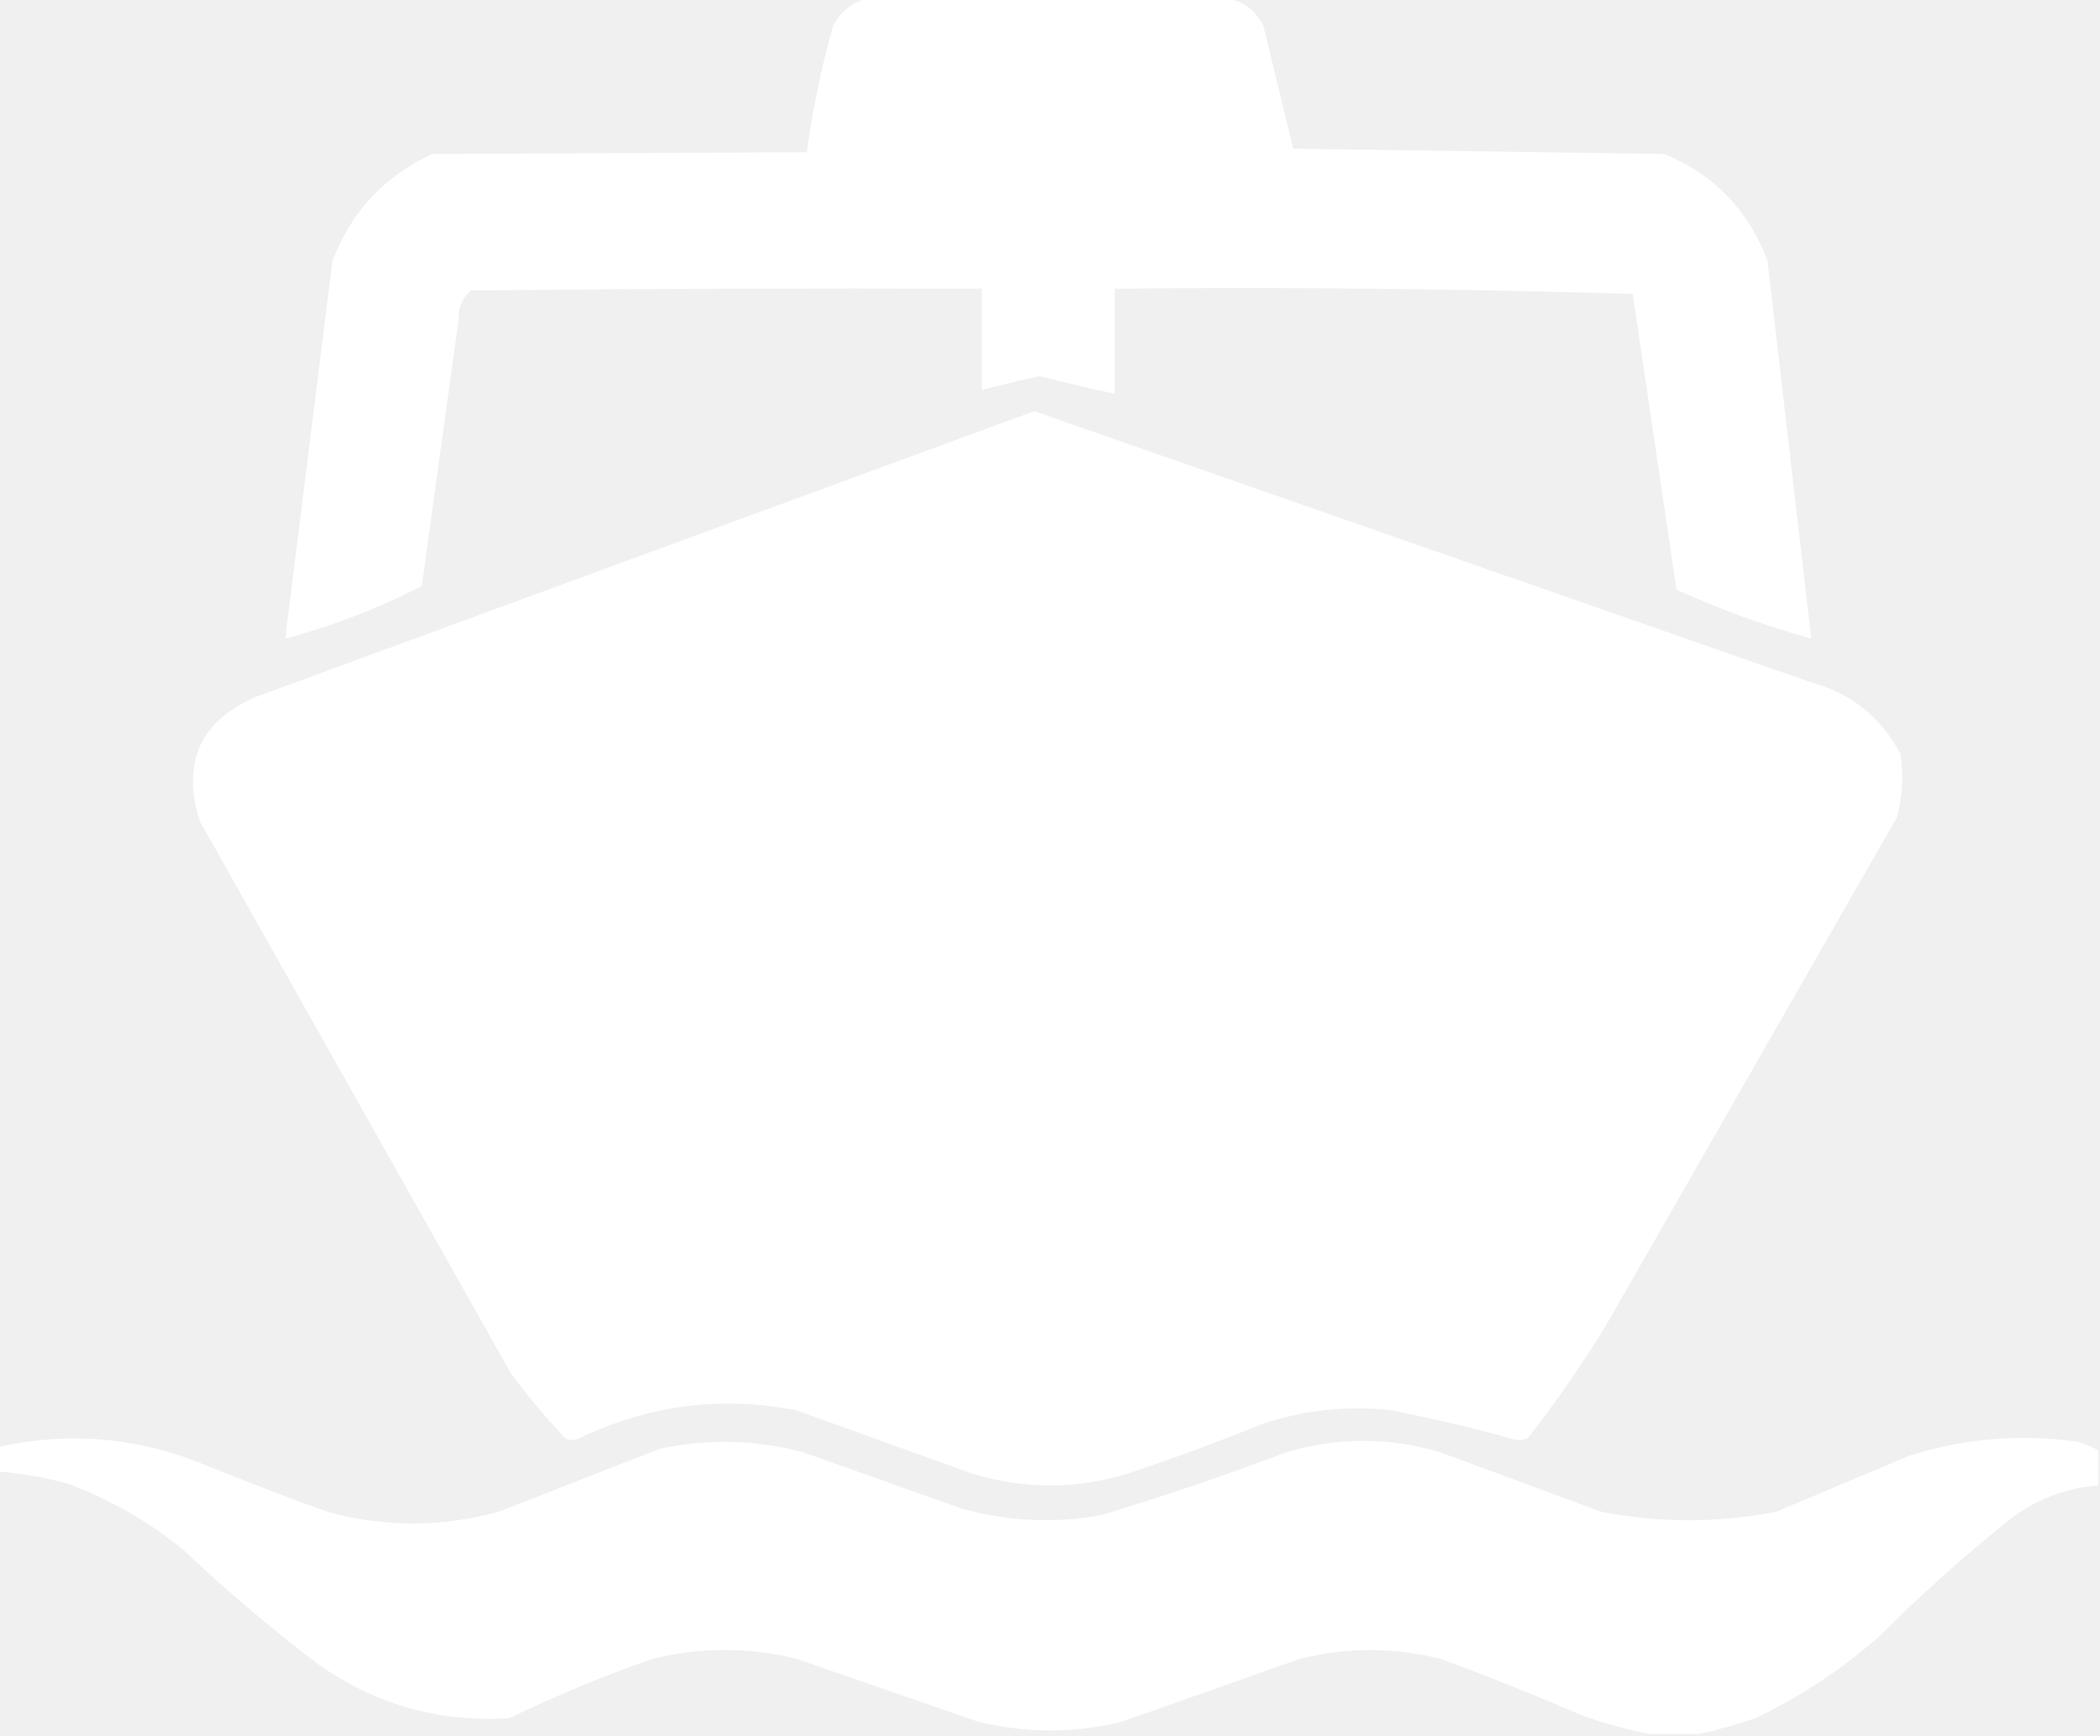
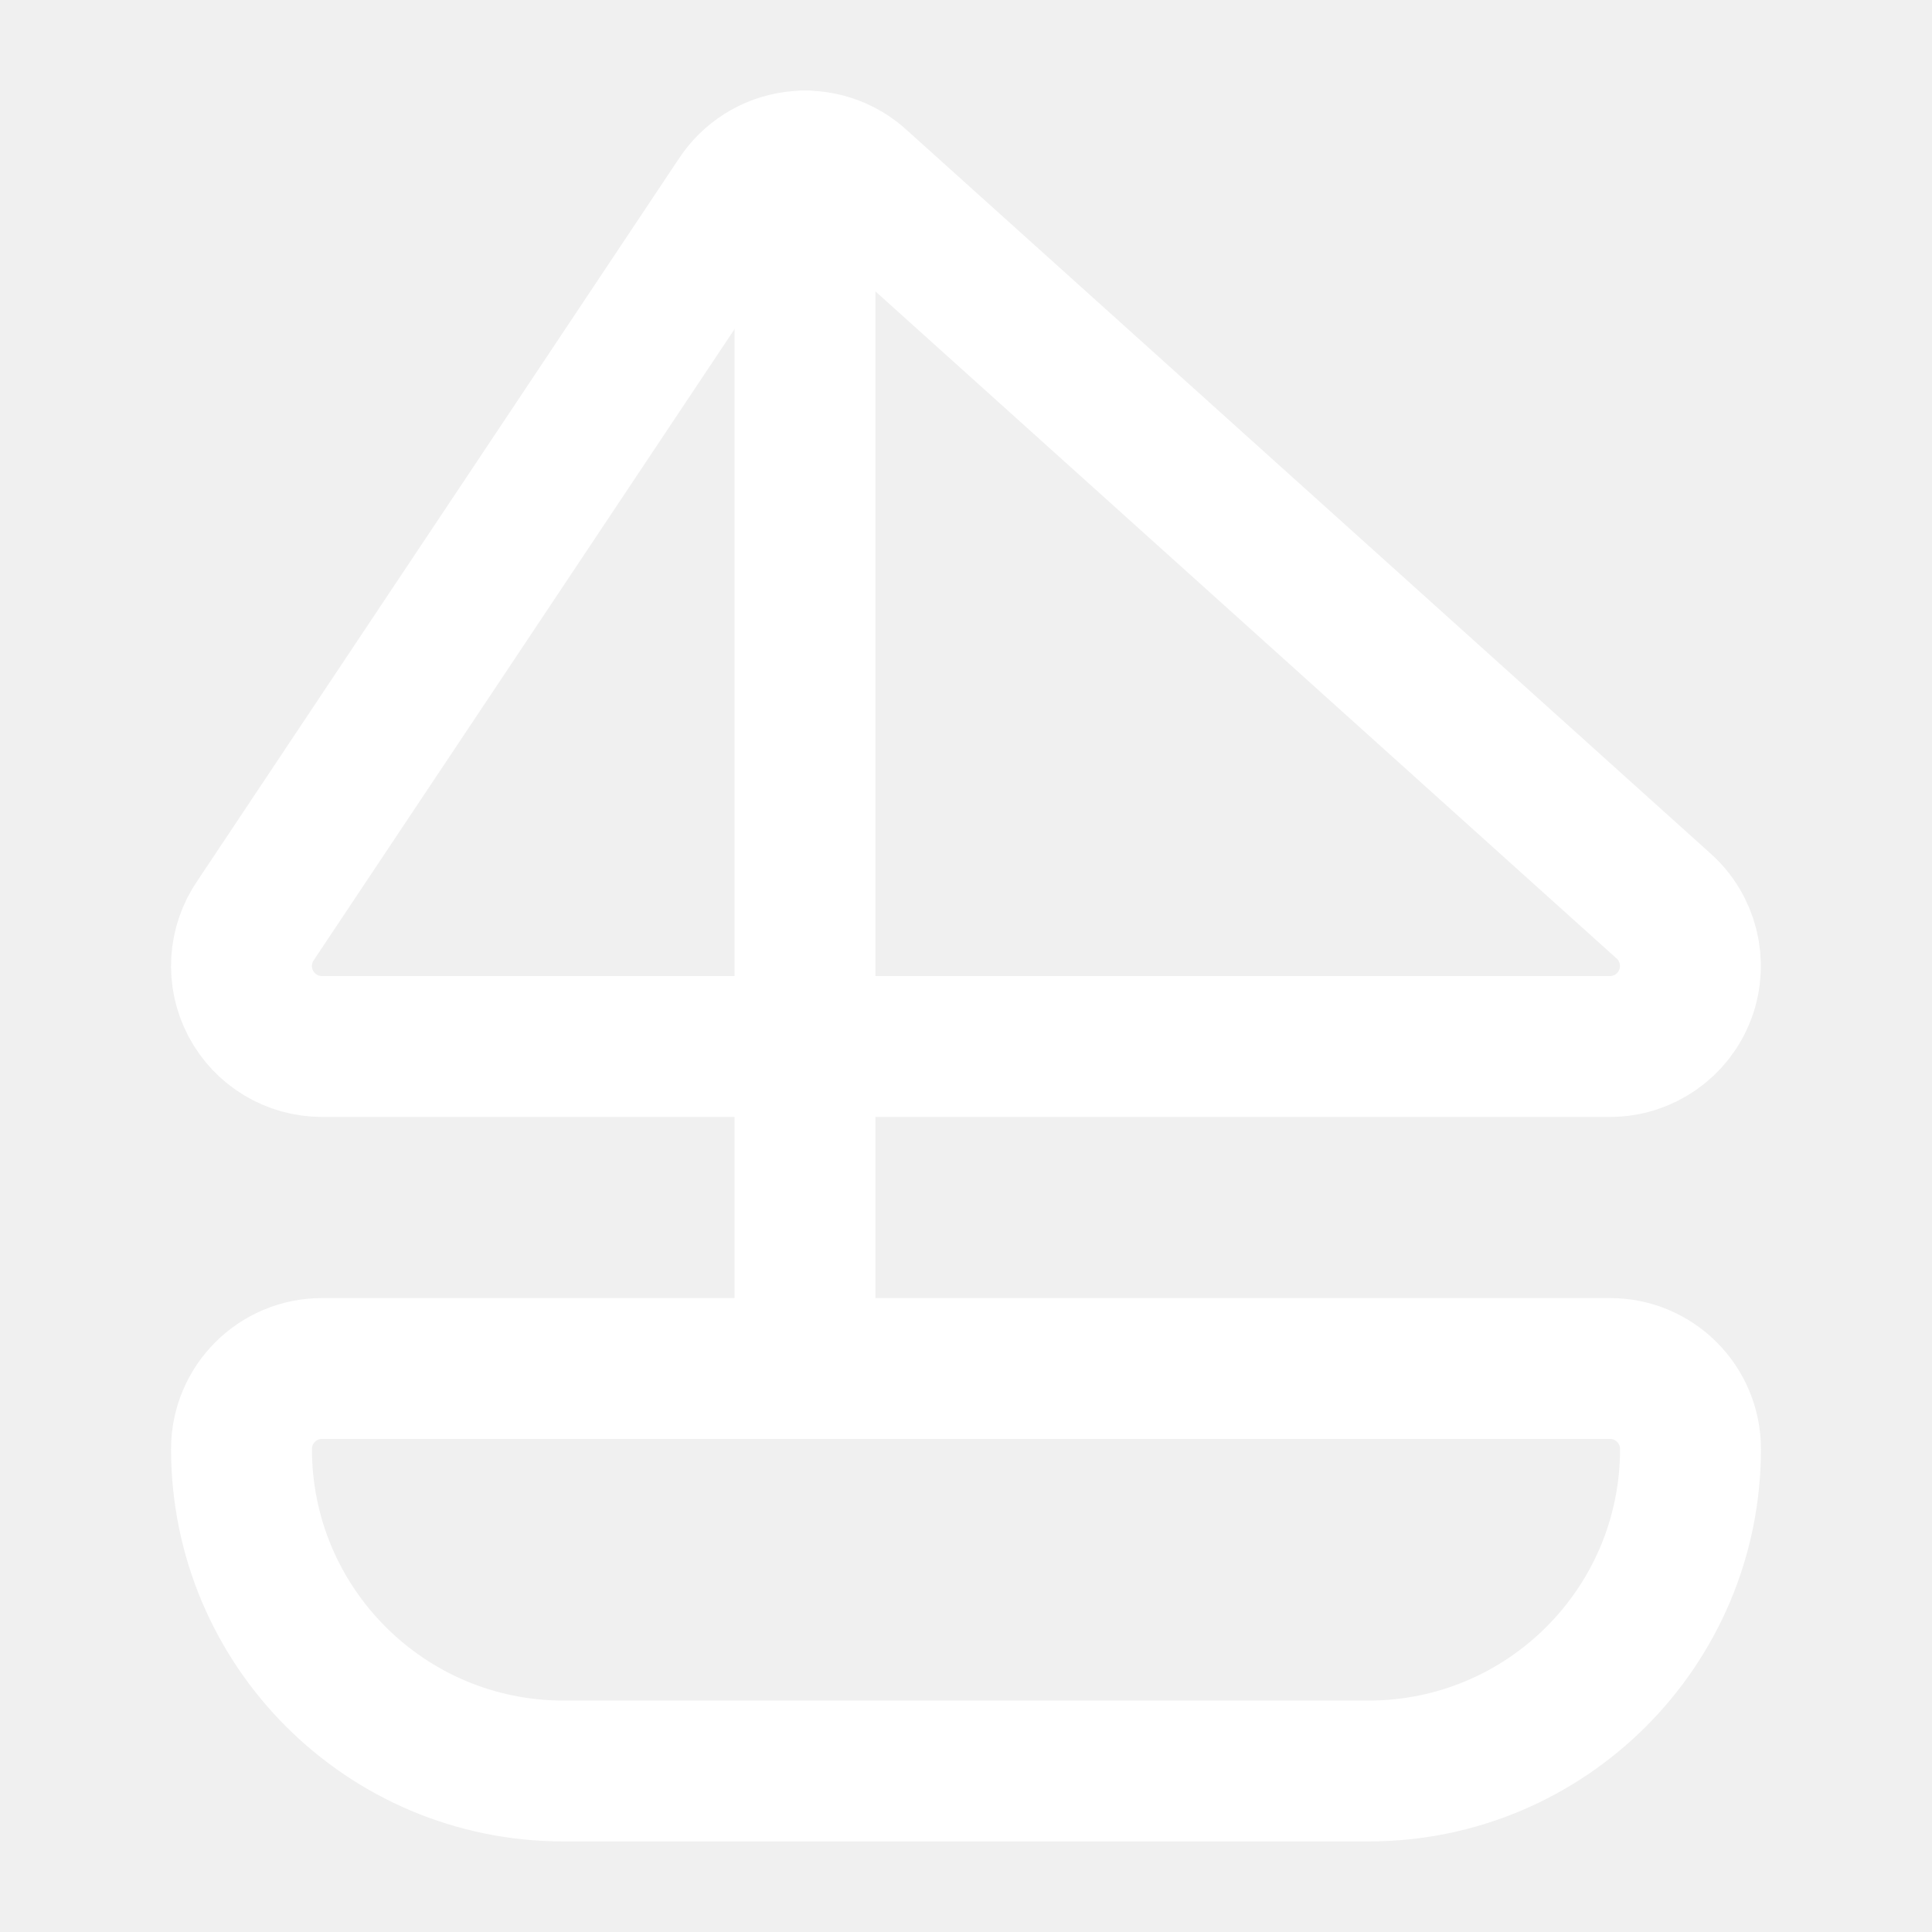
- <svg xmlns="http://www.w3.org/2000/svg" width="600" height="496" shape-rendering="geometricPrecision" image-rendering="optimizeQuality" fill-rule="evenodd" fill="#fefffe">
-   <path d="M248.5-.5h102c4.797.83 8.297 3.497 10.5 8l8.5 35 106 1.5c14.229 5.896 24.063 16.063 29.5 30.5l12.5 108c-13.162-3.66-25.996-8.327-38.5-14L466.5 84c-49.249-1.49-98.582-1.99-148-1.5v30c-7.196-1.513-14.363-3.18-21.5-5-5.52 1.172-11.02 2.506-16.5 4v-29c-48.668-.167-97.334 0-146 .5-2.468 2.228-3.635 5.062-3.5 8.5l-10.5 76c-12.471 6.379-25.471 11.379-39 15L95 74.5c5.379-14.045 14.879-24.212 28.5-30.5l107-.5c1.666-12.165 4.166-24.165 7.5-36 2.271-4.456 5.771-7.122 10.5-8zm47 118l222 77.5c11.536 3.169 20.036 10.003 25.5 20.5.909 6.112.576 12.112-1 18l-83 145c-6.883 11.269-14.383 22.102-22.5 32.5-1.667.667-3.333.667-5 0-11.246-3.083-22.58-5.75-34-8-12.639-1.419-24.972-.085-37 4-12.513 5.06-25.179 9.727-38 14-15 4.667-30 4.667-45 0l-50-18c-21.514-4.181-42.181-1.514-62 8-1.333.667-2.667.667-4 0-5.484-5.824-10.65-11.991-15.5-18.5l-89-158c-5.149-16.865.351-28.698 16.5-35.5l222-81.5zm304 297v10c-9.27.701-17.603 3.868-25 9.5-13.263 10.592-25.929 21.925-38 34-10.584 9.239-22.251 16.906-35 23-5.374 1.84-10.707 3.34-16 4.5h-14c-6.691-1.248-13.358-3.081-20-5.5-13.174-5.725-26.507-11.058-40-16-13.325-3.305-26.658-3.305-40 0l-51 18c-13.667 3.333-27.333 3.333-41 0l-52-18c-13.667-3.333-27.333-3.333-41 0-14.002 4.889-27.668 10.555-41 17-19.717 1.237-37.717-3.763-54-15-13.587-10.249-26.587-21.249-39-33-9.921-8.13-20.921-14.463-33-19-6.568-1.785-13.235-2.951-20-3.5v-7c20.518-4.567 40.518-2.734 60 5.5 11.255 4.53 22.588 8.863 34 13 16.317 4.464 32.65 4.464 49 0l46-18c13.692-2.946 27.358-2.612 41 1l45 16c13.178 3.726 26.512 4.392 40 2 17.868-5.4 35.534-11.4 53-18 14.69-4.345 29.356-4.345 44 0l46 17c16.645 3.24 33.312 3.24 50 0l38-16c15.692-4.974 31.692-6.308 48-4 2.141.573 4.141 1.406 6 2.5z" />
+ <svg xmlns="http://www.w3.org/2000/svg" width="24" height="24" viewBox="0 0 24 24" fill="none" stroke="#ffffff" stroke-width="1.75" stroke-linecap="round" stroke-linejoin="round">
+   <path d="M10 2v15" />
+   <path d="M7 22a4 4 0 0 1-4-4 1 1 0 0 1 1-1h16a1 1 0 0 1 1 1 4 4 0 0 1-4 4z" />
+   <path d="M9.159 2.46a1 1 0 0 1 1.521-.193l9.977 8.98A1 1 0 0 1 20 13H4a1 1 0 0 1-.824-1.567z" />
</svg>
